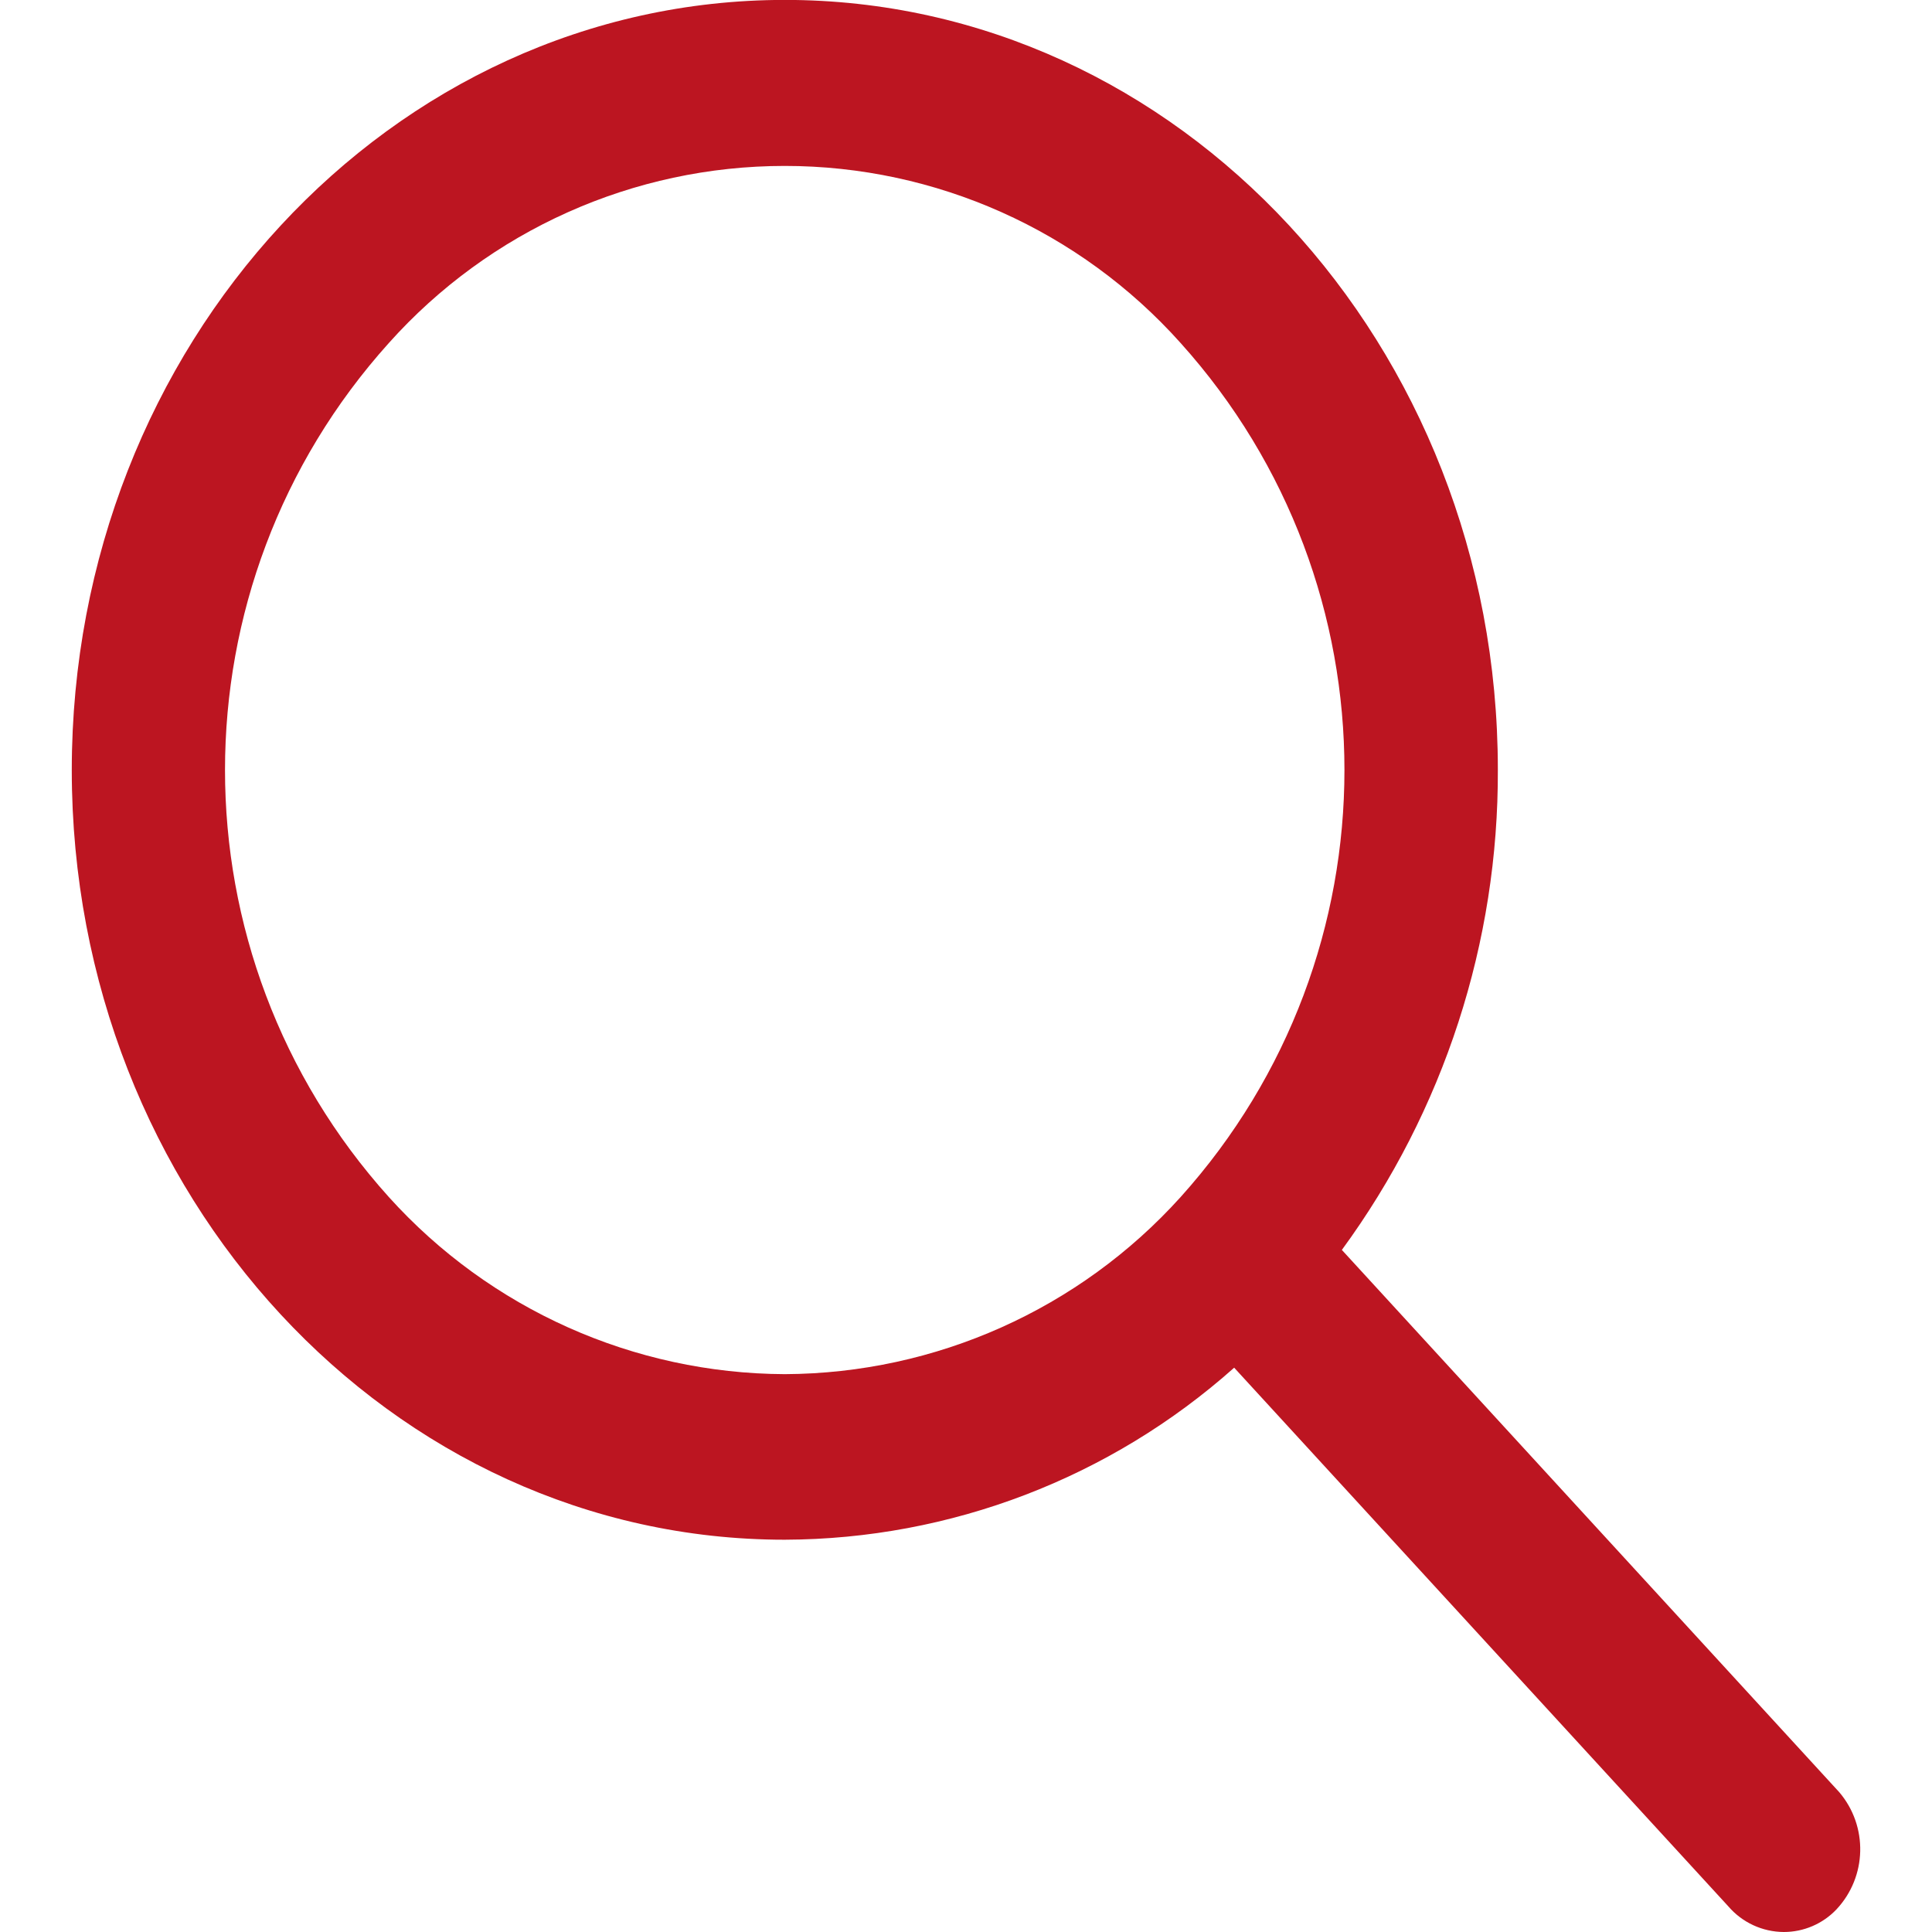
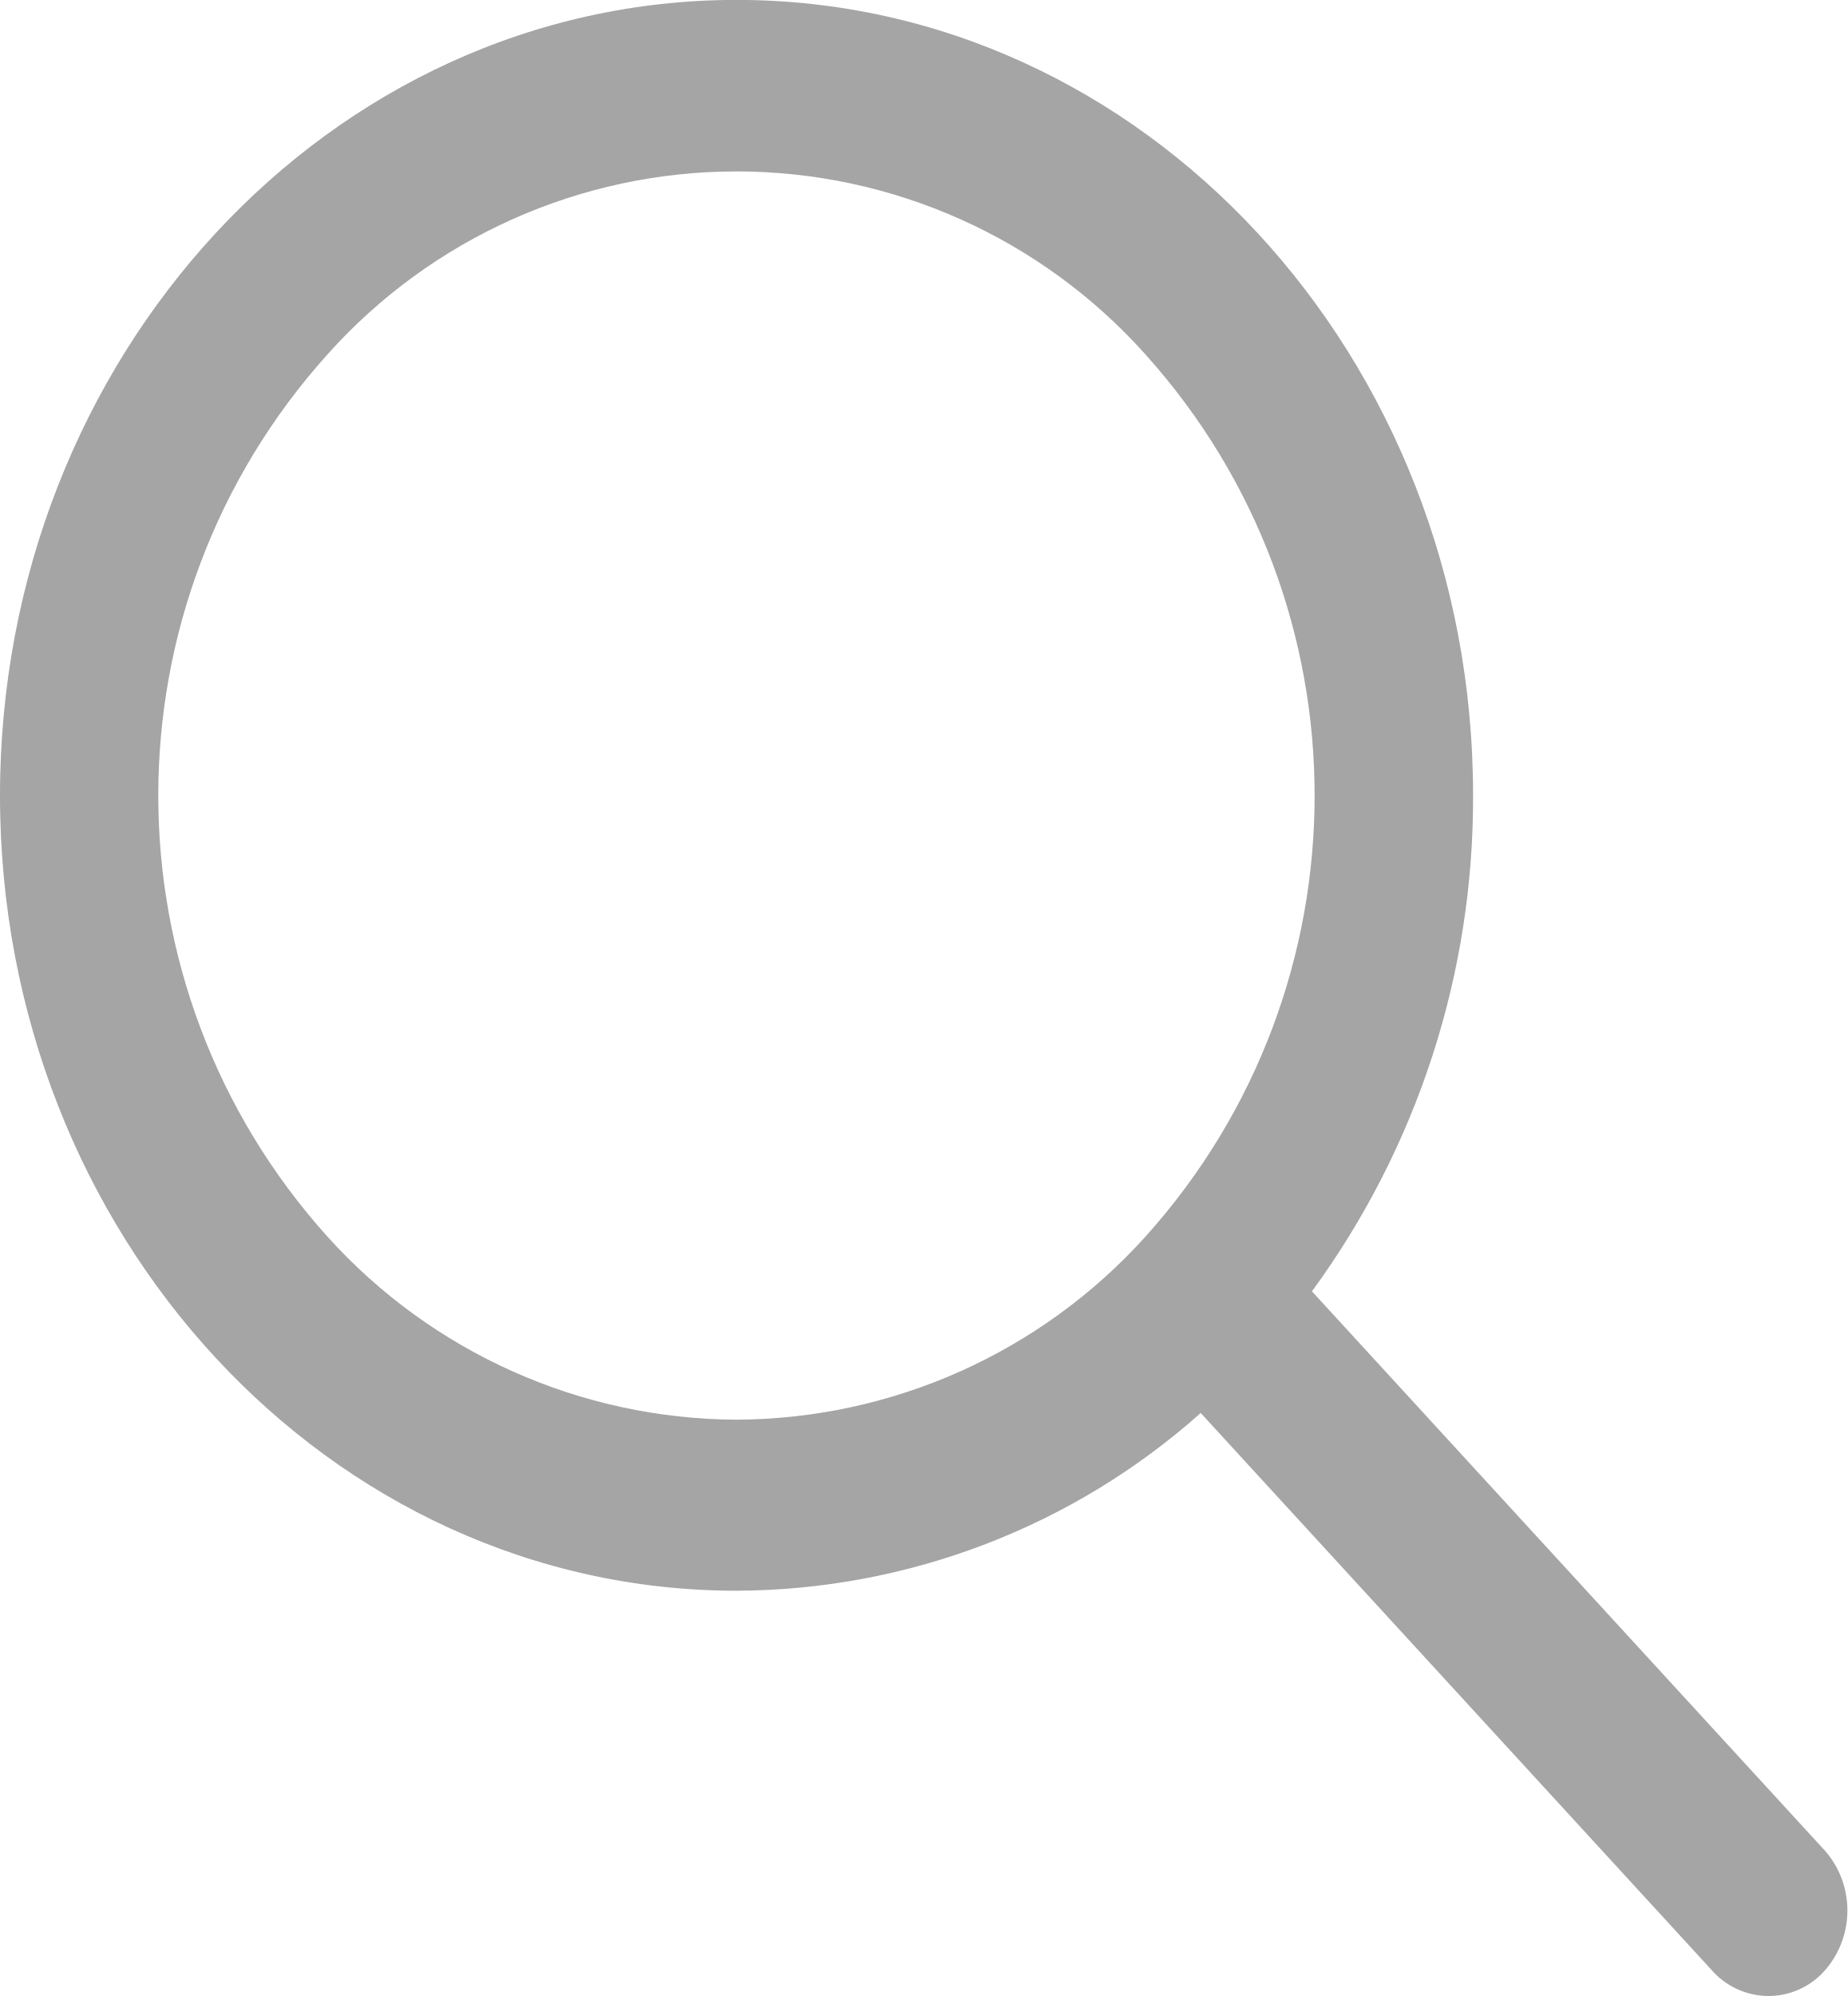
- <svg xmlns="http://www.w3.org/2000/svg" width="20" height="20" viewBox="0 0 21.291 23">
-   <path id="Icon_ionic-ios-search" data-name="Icon ionic-ios-search" d="M25.541,25.828,19.62,19.373a9.611,9.611,0,0,0,1.857-5.719c0-5.06-3.8-9.162-8.488-9.162S4.5,8.6,4.5,13.661s3.8,9.162,8.488,9.162a8.082,8.082,0,0,0,5.35-2.048l5.883,6.413a.876.876,0,0,0,.66.305.864.864,0,0,0,.627-.269A1.048,1.048,0,0,0,25.541,25.828ZM12.988,20.852a6.384,6.384,0,0,1-4.713-2.108,7.6,7.6,0,0,1,0-10.168,6.322,6.322,0,0,1,9.425,0,7.6,7.6,0,0,1,0,10.168A6.384,6.384,0,0,1,12.988,20.852Z" transform="translate(-4.5 -4.493)" fill="#bc1521" />
+ <svg xmlns="http://www.w3.org/2000/svg" width="21.291" height="23" viewBox="0 0 21.291 23">
+   <path id="Icon_ionic-ios-search" data-name="Icon ionic-ios-search" d="M25.541,25.828,19.62,19.373a9.611,9.611,0,0,0,1.857-5.719c0-5.06-3.8-9.162-8.488-9.162S4.5,8.6,4.5,13.661s3.8,9.162,8.488,9.162a8.082,8.082,0,0,0,5.35-2.048l5.883,6.413a.876.876,0,0,0,.66.305.864.864,0,0,0,.627-.269A1.048,1.048,0,0,0,25.541,25.828ZM12.988,20.852a6.384,6.384,0,0,1-4.713-2.108,7.6,7.6,0,0,1,0-10.168,6.322,6.322,0,0,1,9.425,0,7.6,7.6,0,0,1,0,10.168A6.384,6.384,0,0,1,12.988,20.852Z" transform="translate(-4.5 -4.493)" fill="#a5a5a5" />
</svg>
